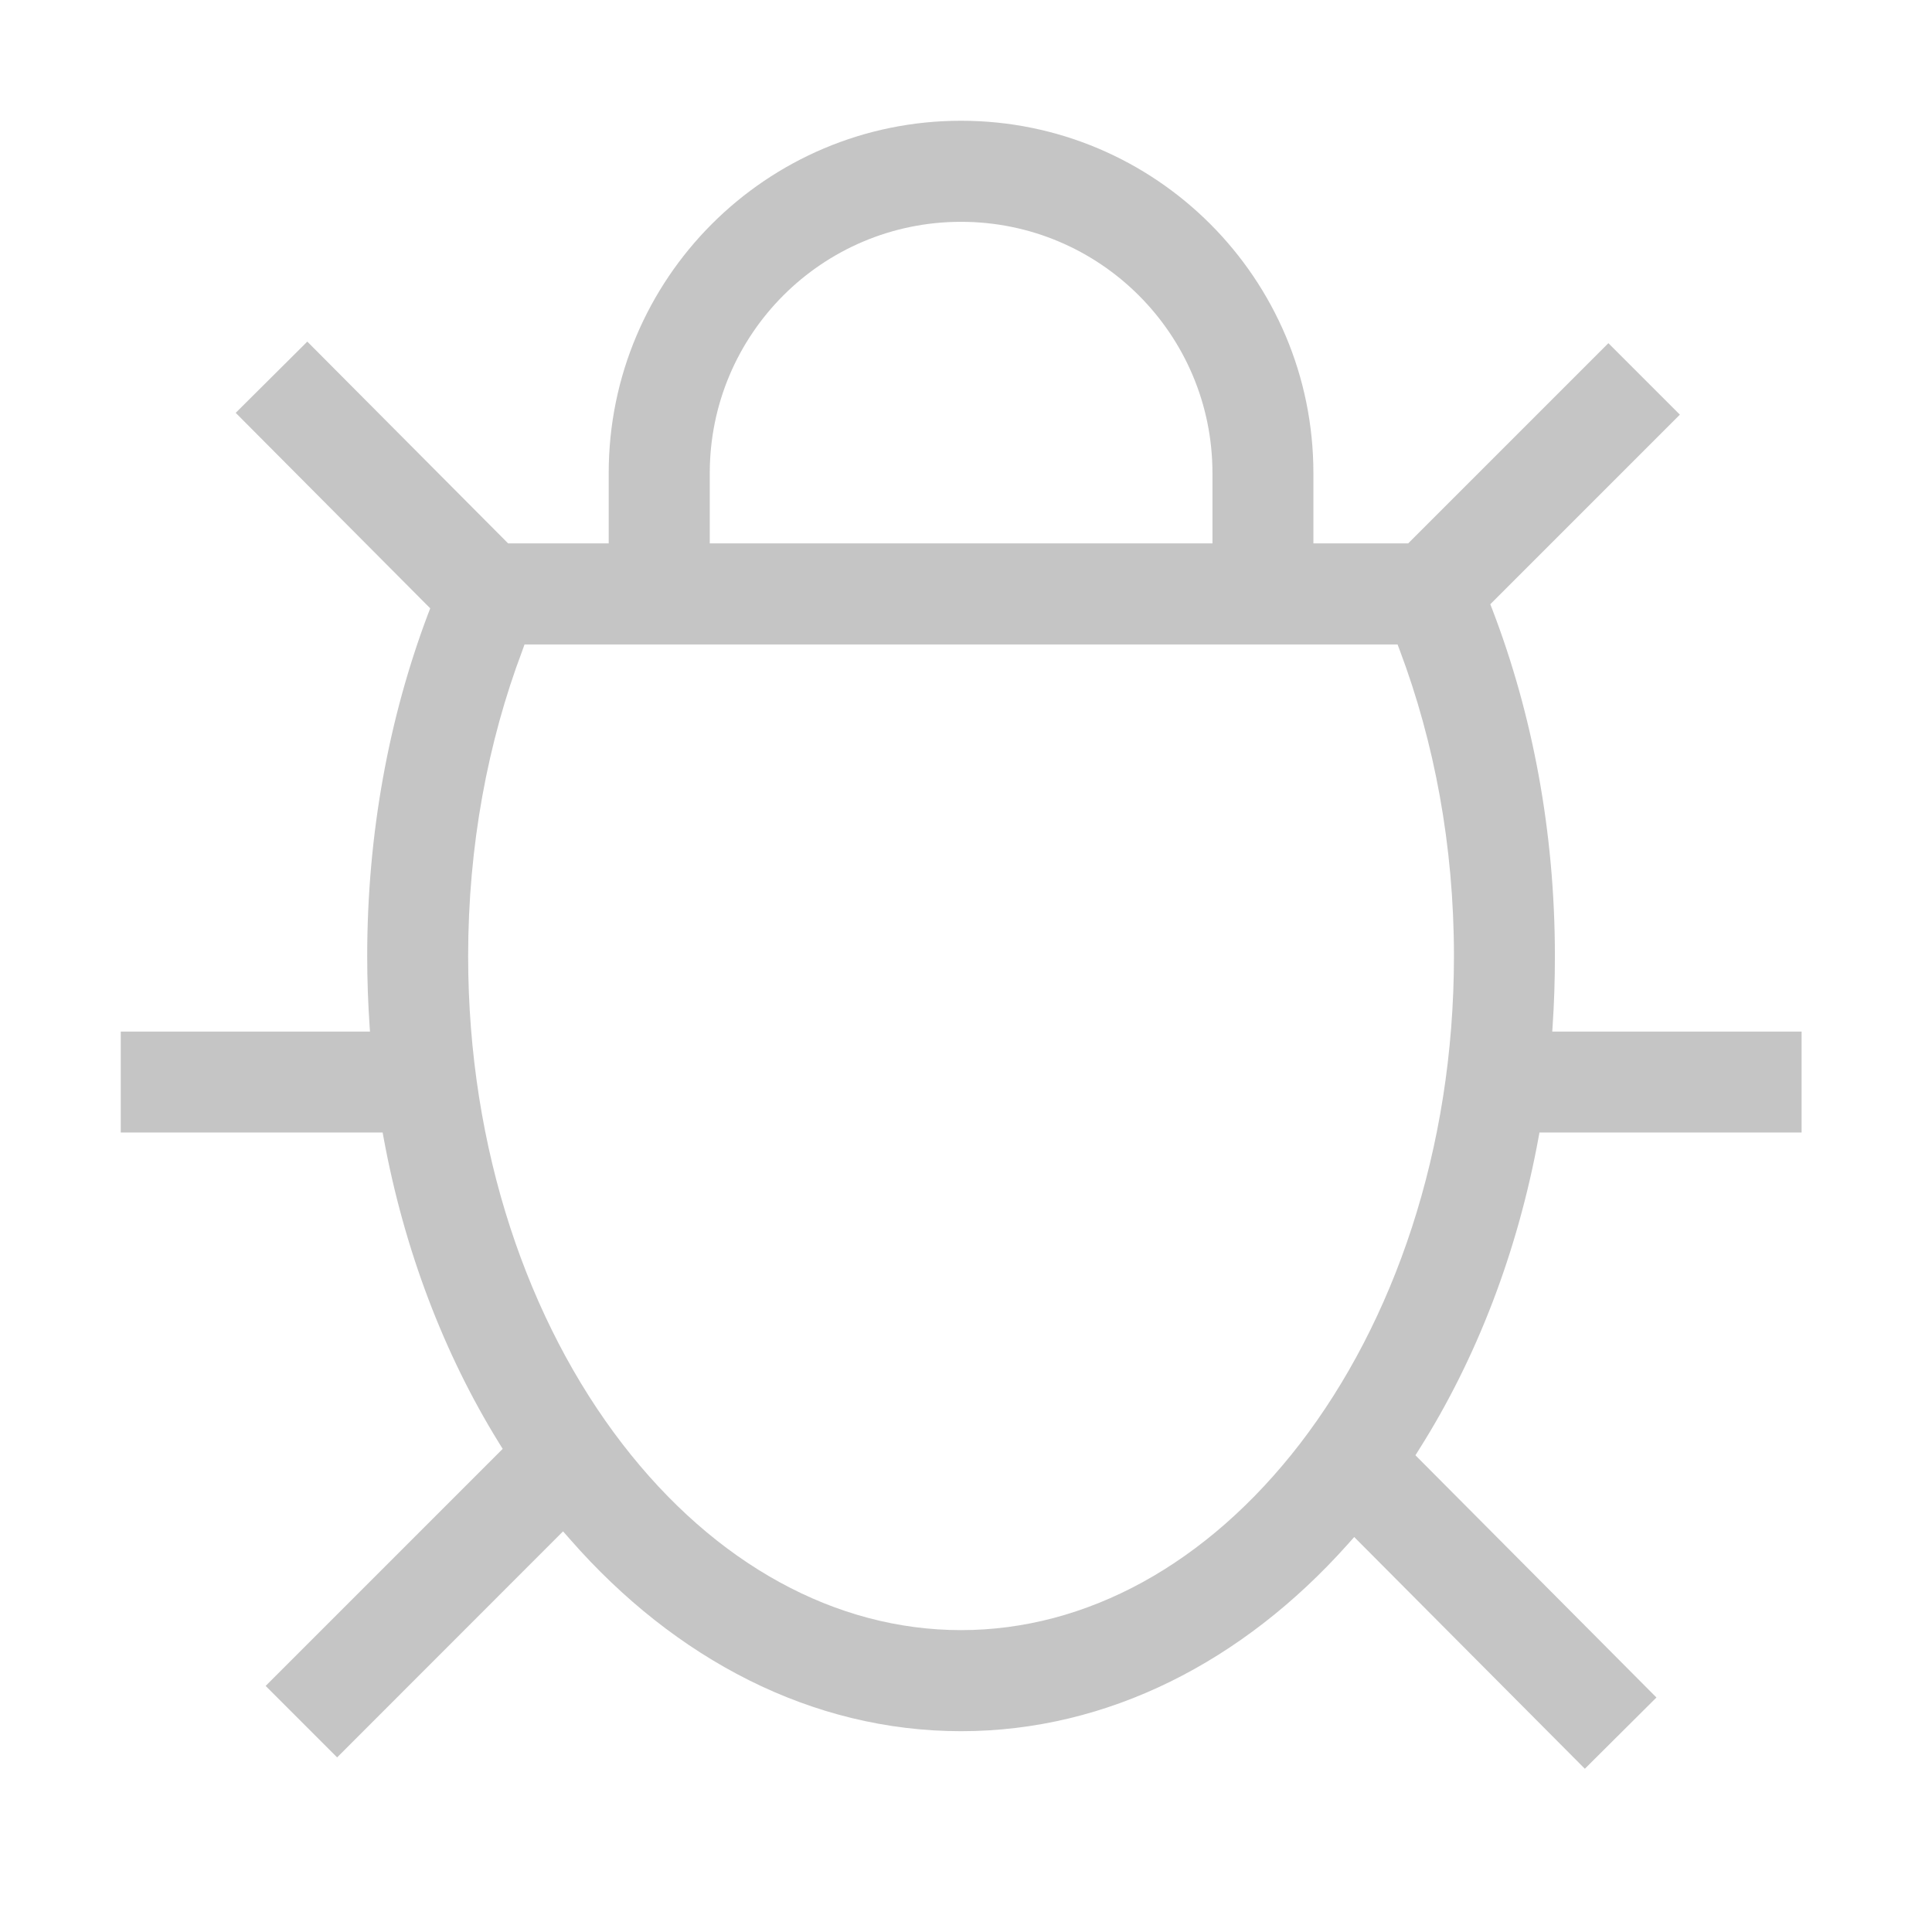
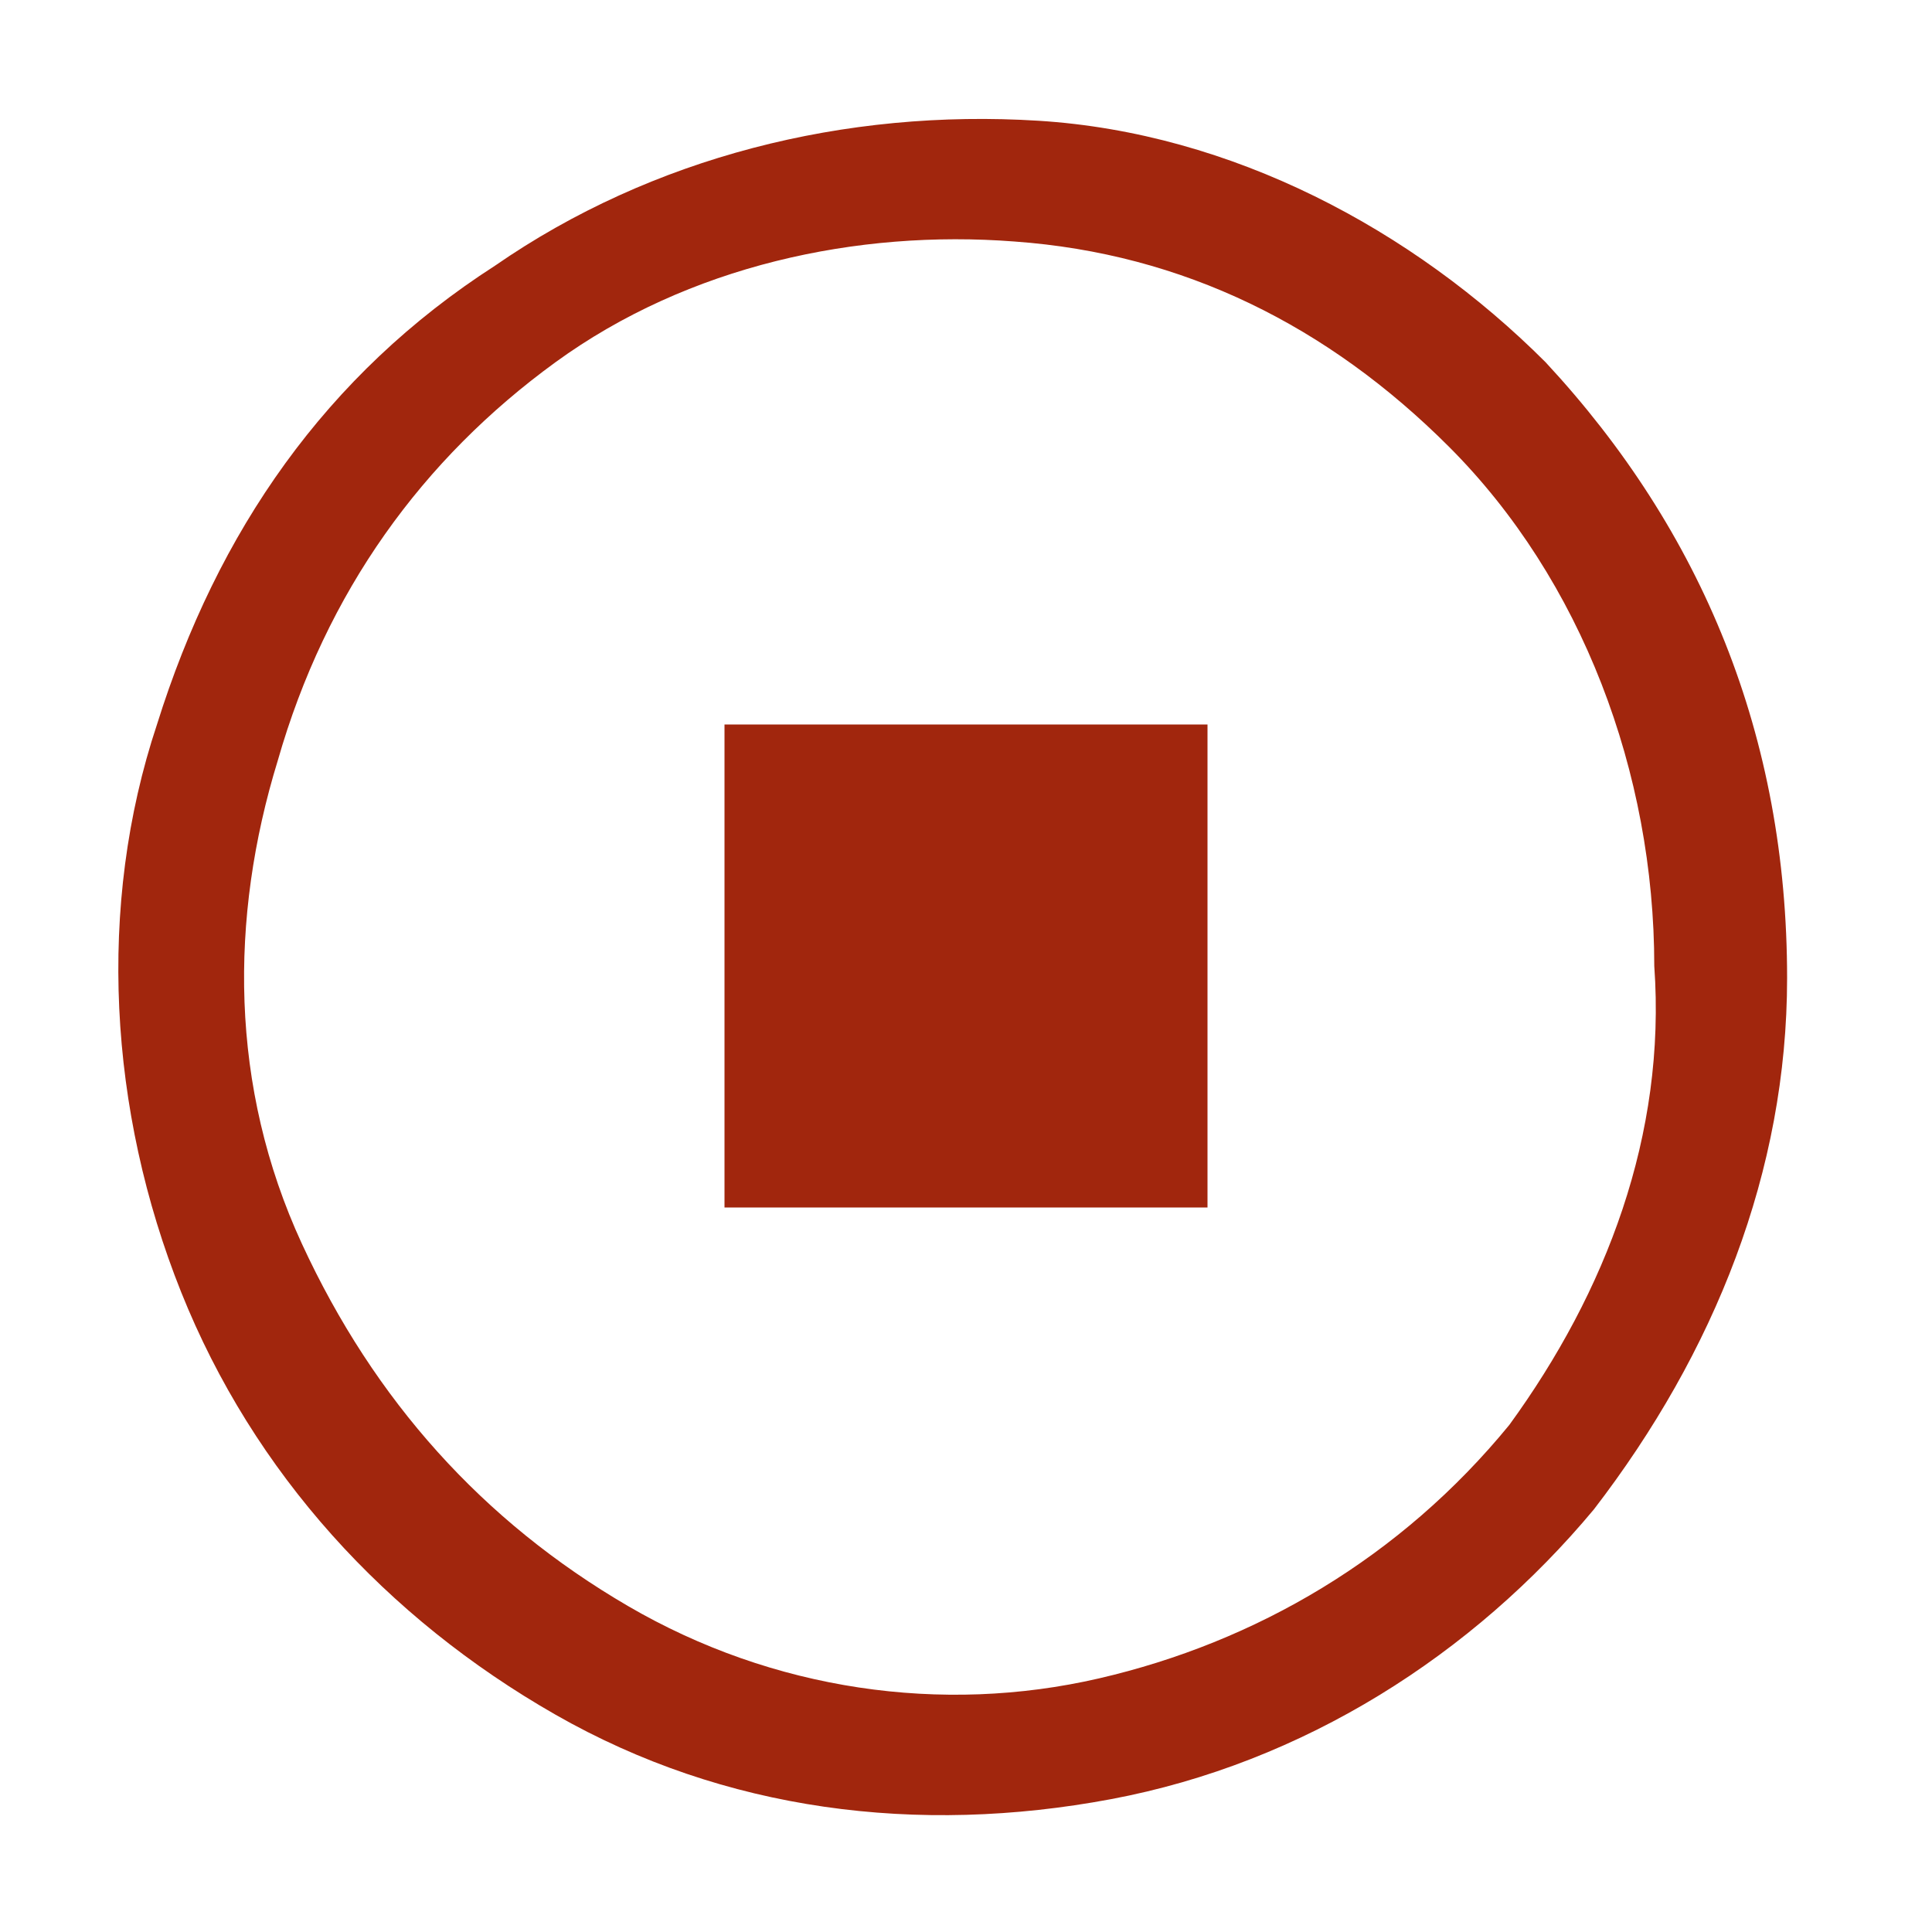
<svg xmlns="http://www.w3.org/2000/svg" width="16" height="16" viewBox="0 0 16 16" fill="none">
-   <path fill-rule="evenodd" clip-rule="evenodd" d="M10.877 4.5V3.918C10.877 2.307 9.571 1 7.959 1C6.347 1 5.041 2.307 5.041 3.918V4.5H4.208L2.545 2.829L1.952 3.419L3.563 5.038L3.544 5.087C3.222 5.941 3.041 6.902 3.041 7.918C3.041 8.114 3.048 8.308 3.061 8.499L3.064 8.543H1V9.379H3.169L3.175 9.413C3.347 10.354 3.679 11.215 4.129 11.944L4.163 11.999L2.2 13.962L2.792 14.554L4.663 12.682L4.721 12.748C5.589 13.74 6.723 14.337 7.959 14.337C9.177 14.337 10.295 13.758 11.158 12.793L11.215 12.729L13.125 14.648L13.718 14.058L11.722 12.052L11.757 11.996C12.224 11.256 12.567 10.377 12.743 9.413L12.749 9.379H14.92V8.543H12.855L12.858 8.499C12.871 8.308 12.877 8.114 12.877 7.918C12.877 6.888 12.691 5.915 12.361 5.053L12.342 5.004L13.912 3.434L13.32 2.842L11.662 4.5H10.877ZM5.878 4.5V3.918C5.878 2.769 6.809 1.837 7.959 1.837C9.109 1.837 10.041 2.769 10.041 3.918V4.5H5.878ZM11.574 5.337L11.594 5.39C11.877 6.143 12.041 7 12.041 7.918C12.041 9.528 11.538 10.952 10.767 11.955C9.996 12.956 8.996 13.5 7.959 13.5C6.923 13.5 5.922 12.956 5.152 11.955C4.38 10.952 3.877 9.528 3.877 7.918C3.877 7 4.041 6.143 4.325 5.39L4.344 5.337H11.574Z" fill="#C5C5C5" />
+   <path fill-rule="evenodd" clip-rule="evenodd" d="M12.8 3C11.7 1.9 10.2 1.1 8.6 1C7 0.9 5.4 1.3 4.1 2.2C2.7 3.1 1.8 4.4 1.3 6C0.8 7.5 0.9 9.2 1.5 10.7C2.1 12.2 3.2 13.4 4.6 14.2C6 15 7.6 15.2 9.2 14.9C10.8 14.6 12.2 13.7 13.2 12.5C14.2 11.2 14.8 9.7 14.8 8.1C14.8 6.1 14.1 4.4 12.8 3ZM12.5 11.8C11.6 12.9 10.4 13.6 9.1 13.9C7.8 14.2 6.4 14 5.2 13.3C4 12.6 3.1 11.6 2.5 10.3C1.9 9 1.9 7.6 2.3 6.3C2.7 4.9 3.5 3.8 4.6 3C5.7 2.2 7.1 1.9 8.4 2C9.8 2.1 11 2.7 12 3.7C13.1 4.8 13.7 6.4 13.7 8C13.8 9.4 13.3 10.7 12.5 11.8Z" fill="#A1260D" />
+   <path d="M6 6H10V10H6V6Z" fill="#A1260D" />
</svg>
